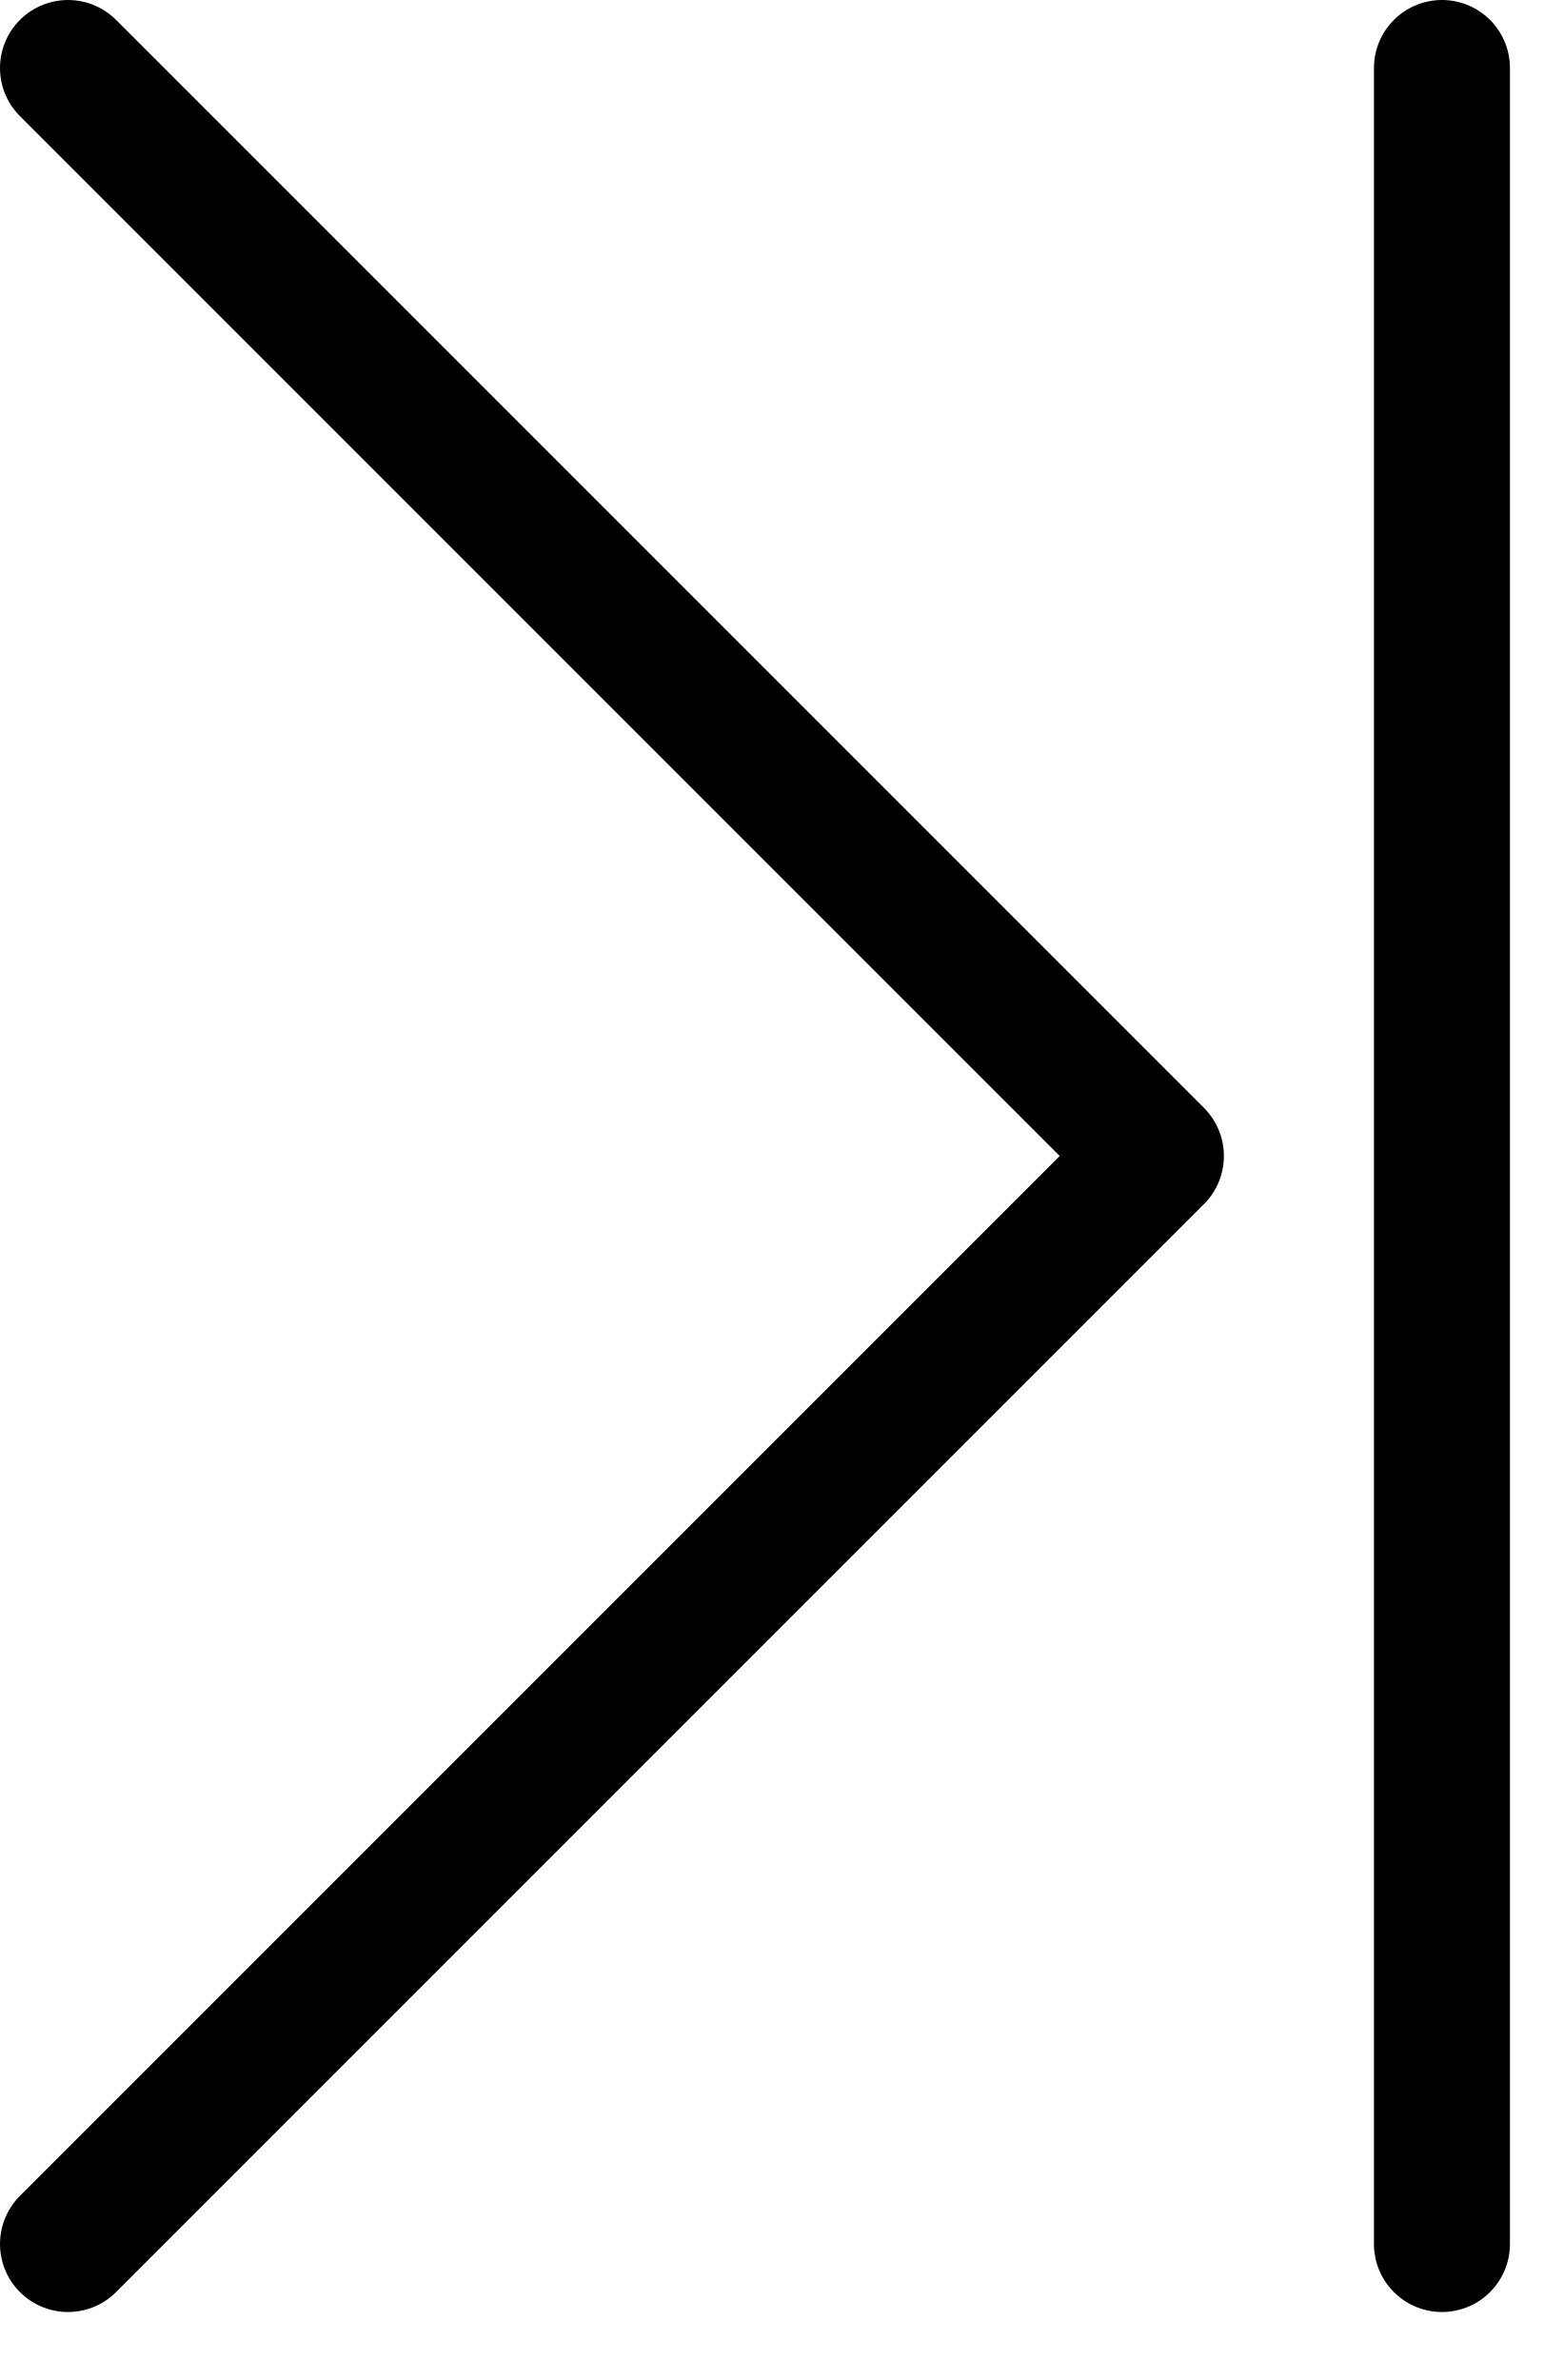
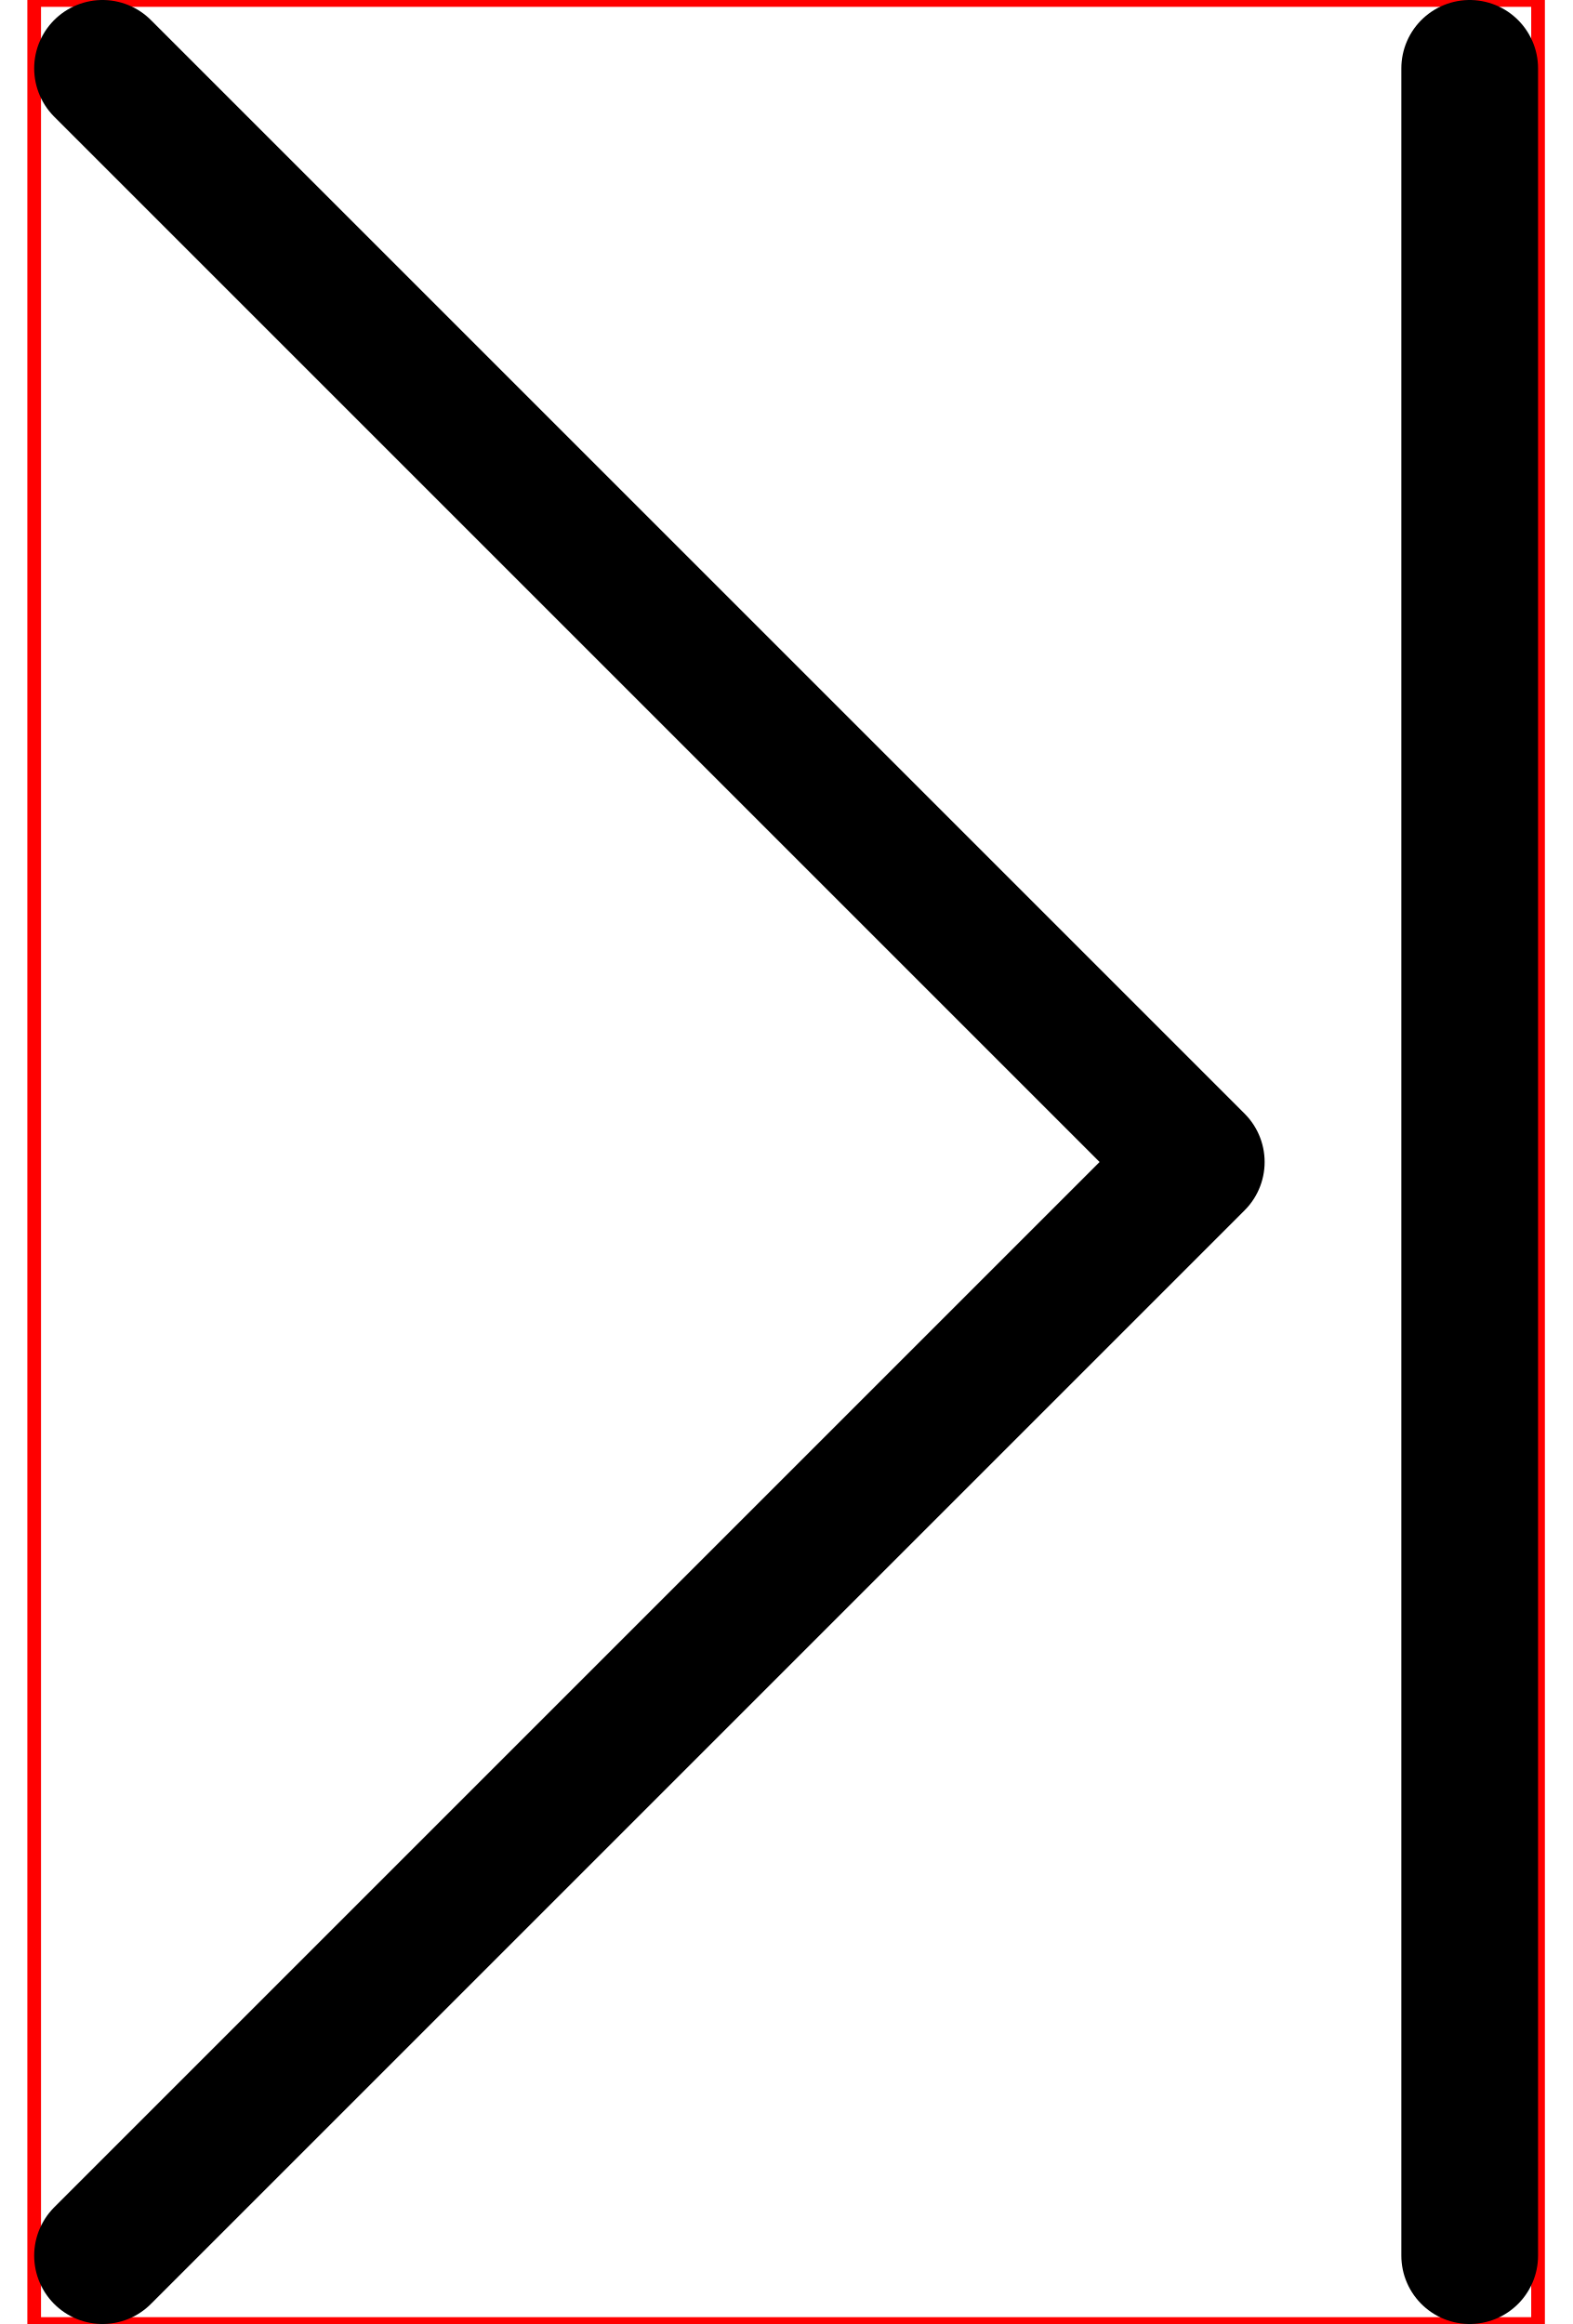
- <svg xmlns="http://www.w3.org/2000/svg" width="23pt" height="35pt" viewBox="0 0 23 35" version="1.1">
-   <g id="surface16118">
-     <path style="fill:none;stroke-width:2;stroke-linecap:round;stroke-linejoin:round;stroke:rgb(0%,0%,0%);stroke-opacity:1;stroke-miterlimit:10;" d="M 192 704 L 208 688 L 192 672 " transform="matrix(1,0,0,-1,-191,705)" />
-     <path style="fill:none;stroke-width:2;stroke-linecap:round;stroke-linejoin:round;stroke:rgb(0%,0%,0%);stroke-opacity:1;stroke-miterlimit:10;" d="M 212.207 704 L 212.207 672 " transform="matrix(1,0,0,-1,-191,705)" />
-   </g>
+ <svg xmlns="http://www.w3.org/2000/svg" width="23" height="34" viewBox="0 0 22 34" version="1.1">
+   <style>
+     .round {
+       fill: none;
+       stroke-width: 2;
+       stroke-linecap: round;
+       stroke-linejoin: round;
+       stroke: black;
+     }
+     .thin {
+       fill: none;
+       stroke-width: 0.2;
+       stroke: red;
+     }
+   </style>
+   <path class="thin" d="M0 0 H 22 V 34 H 0 V 0" />
+   <path class="round" d="M 1 1 L 17 17 L 1 33" />
+   <path class="round" d="M 21 1 V 33" />
</svg>
